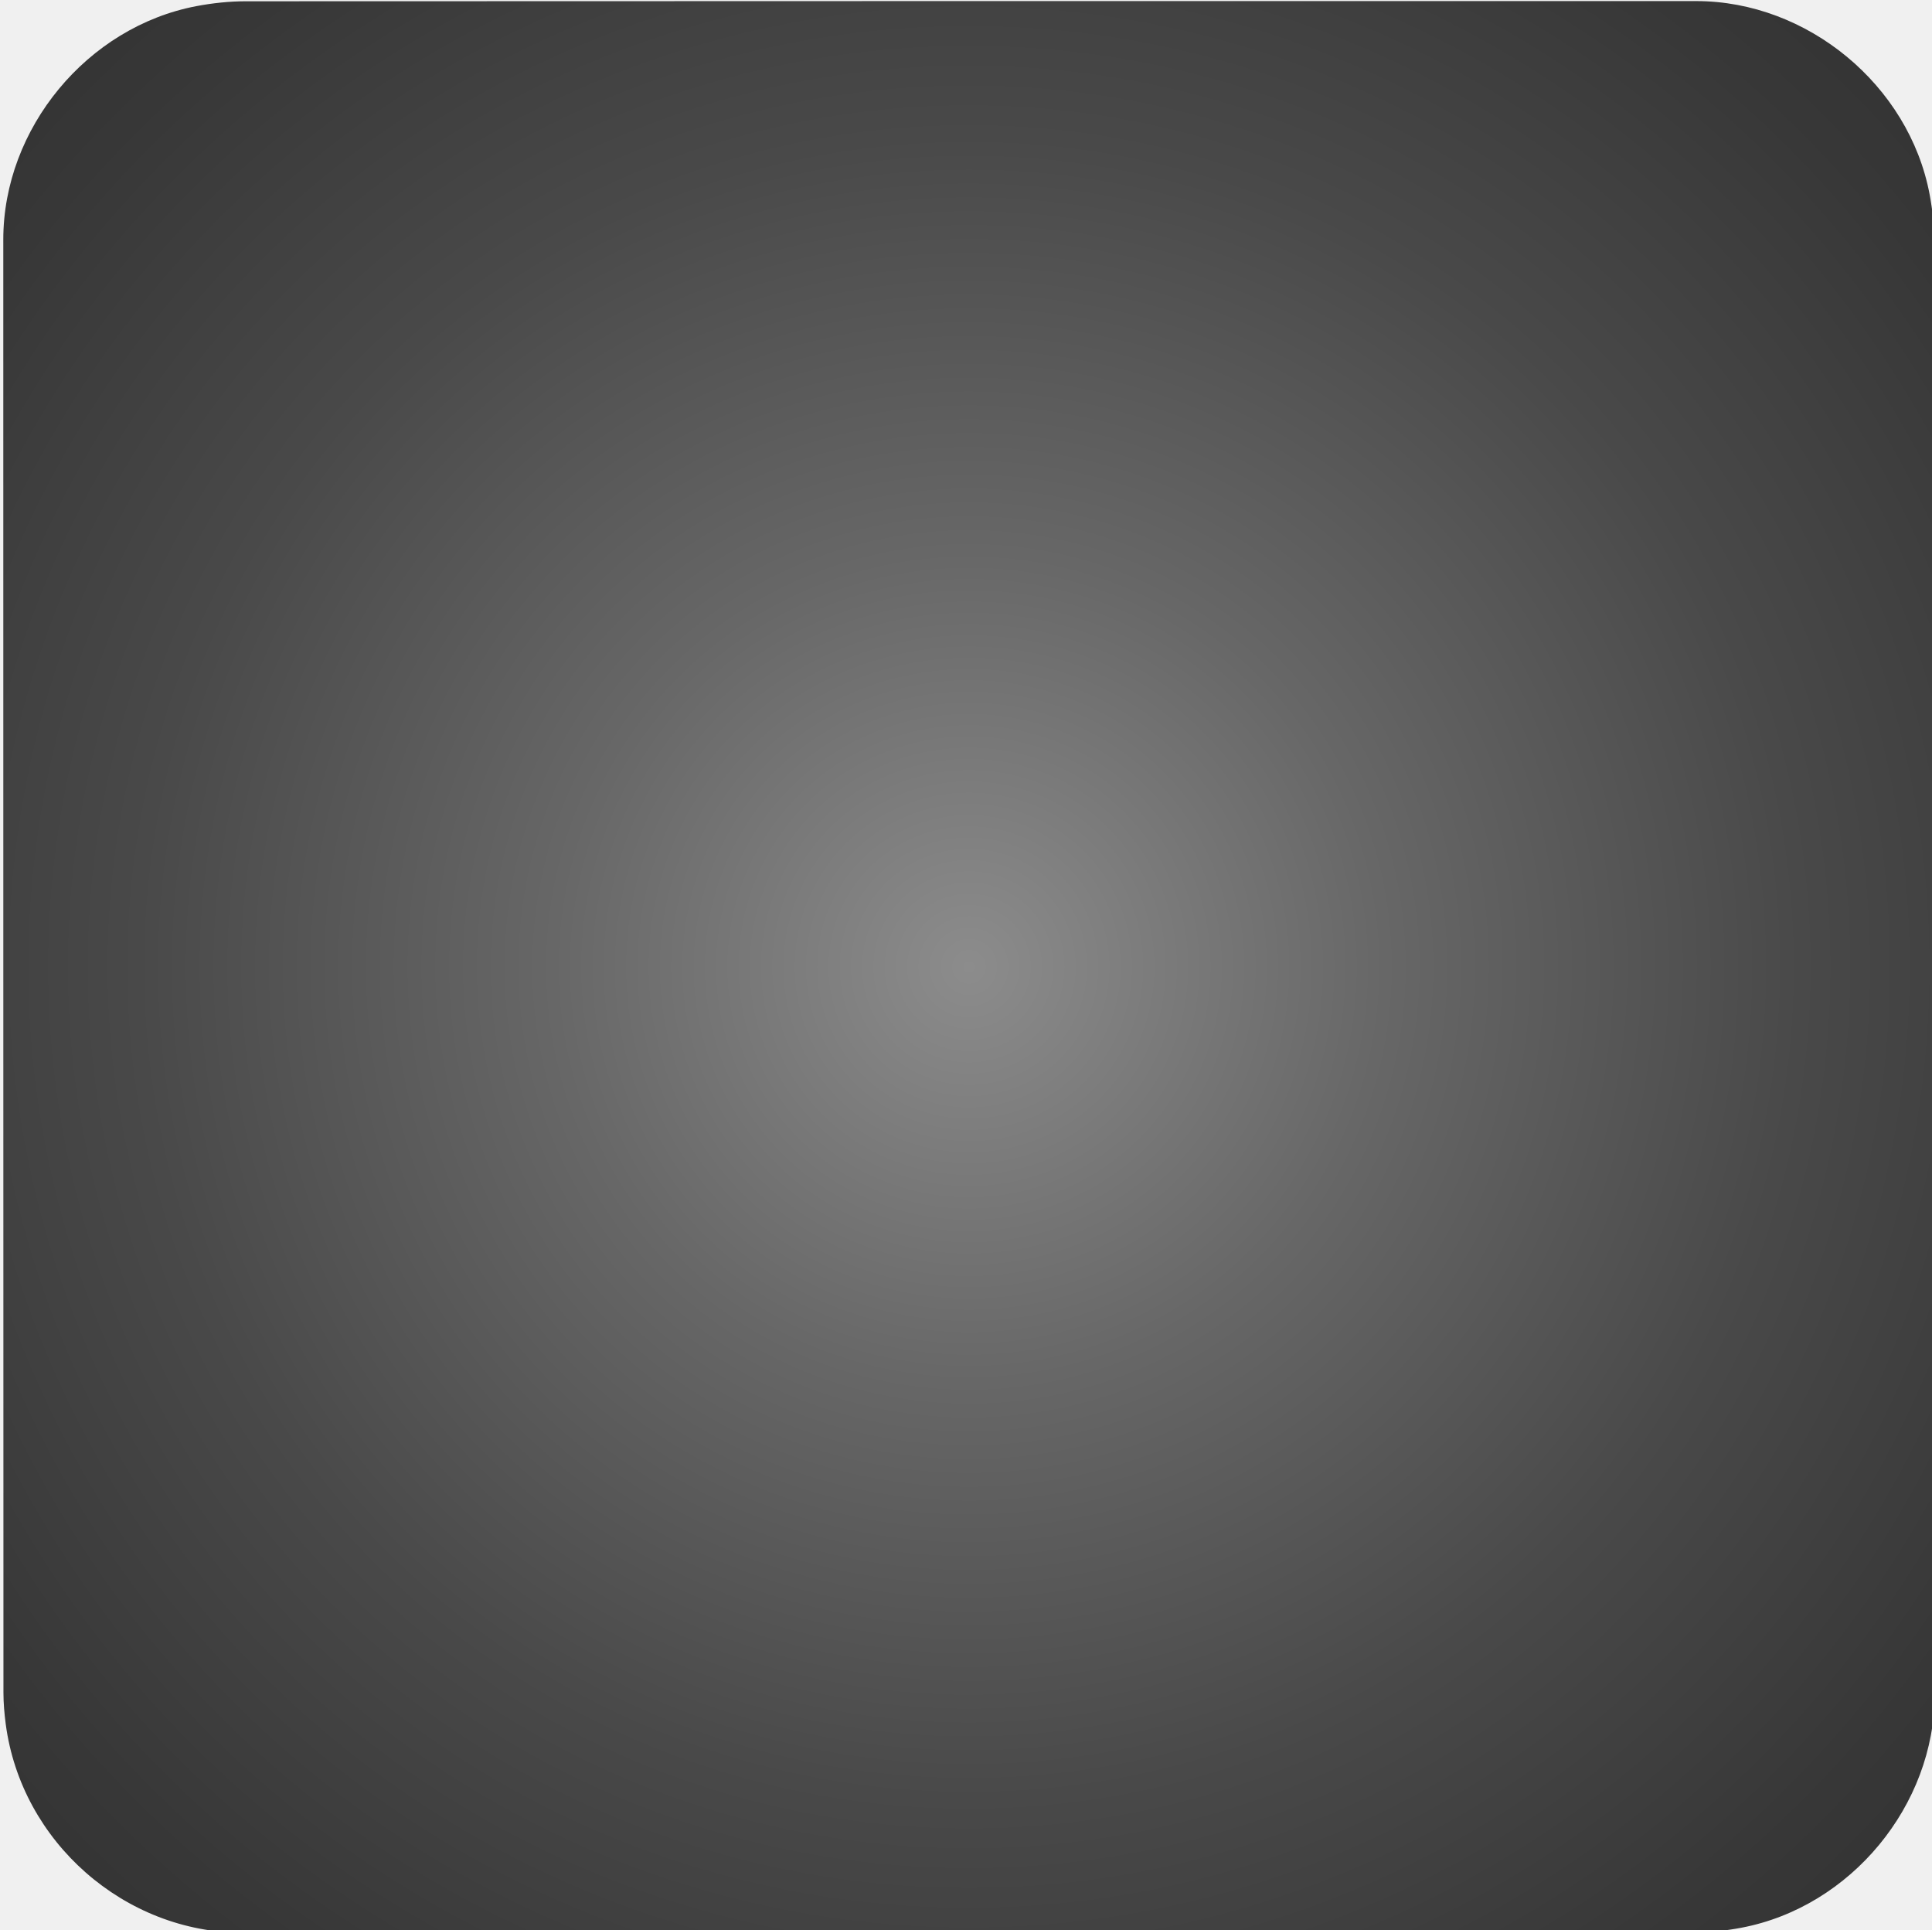
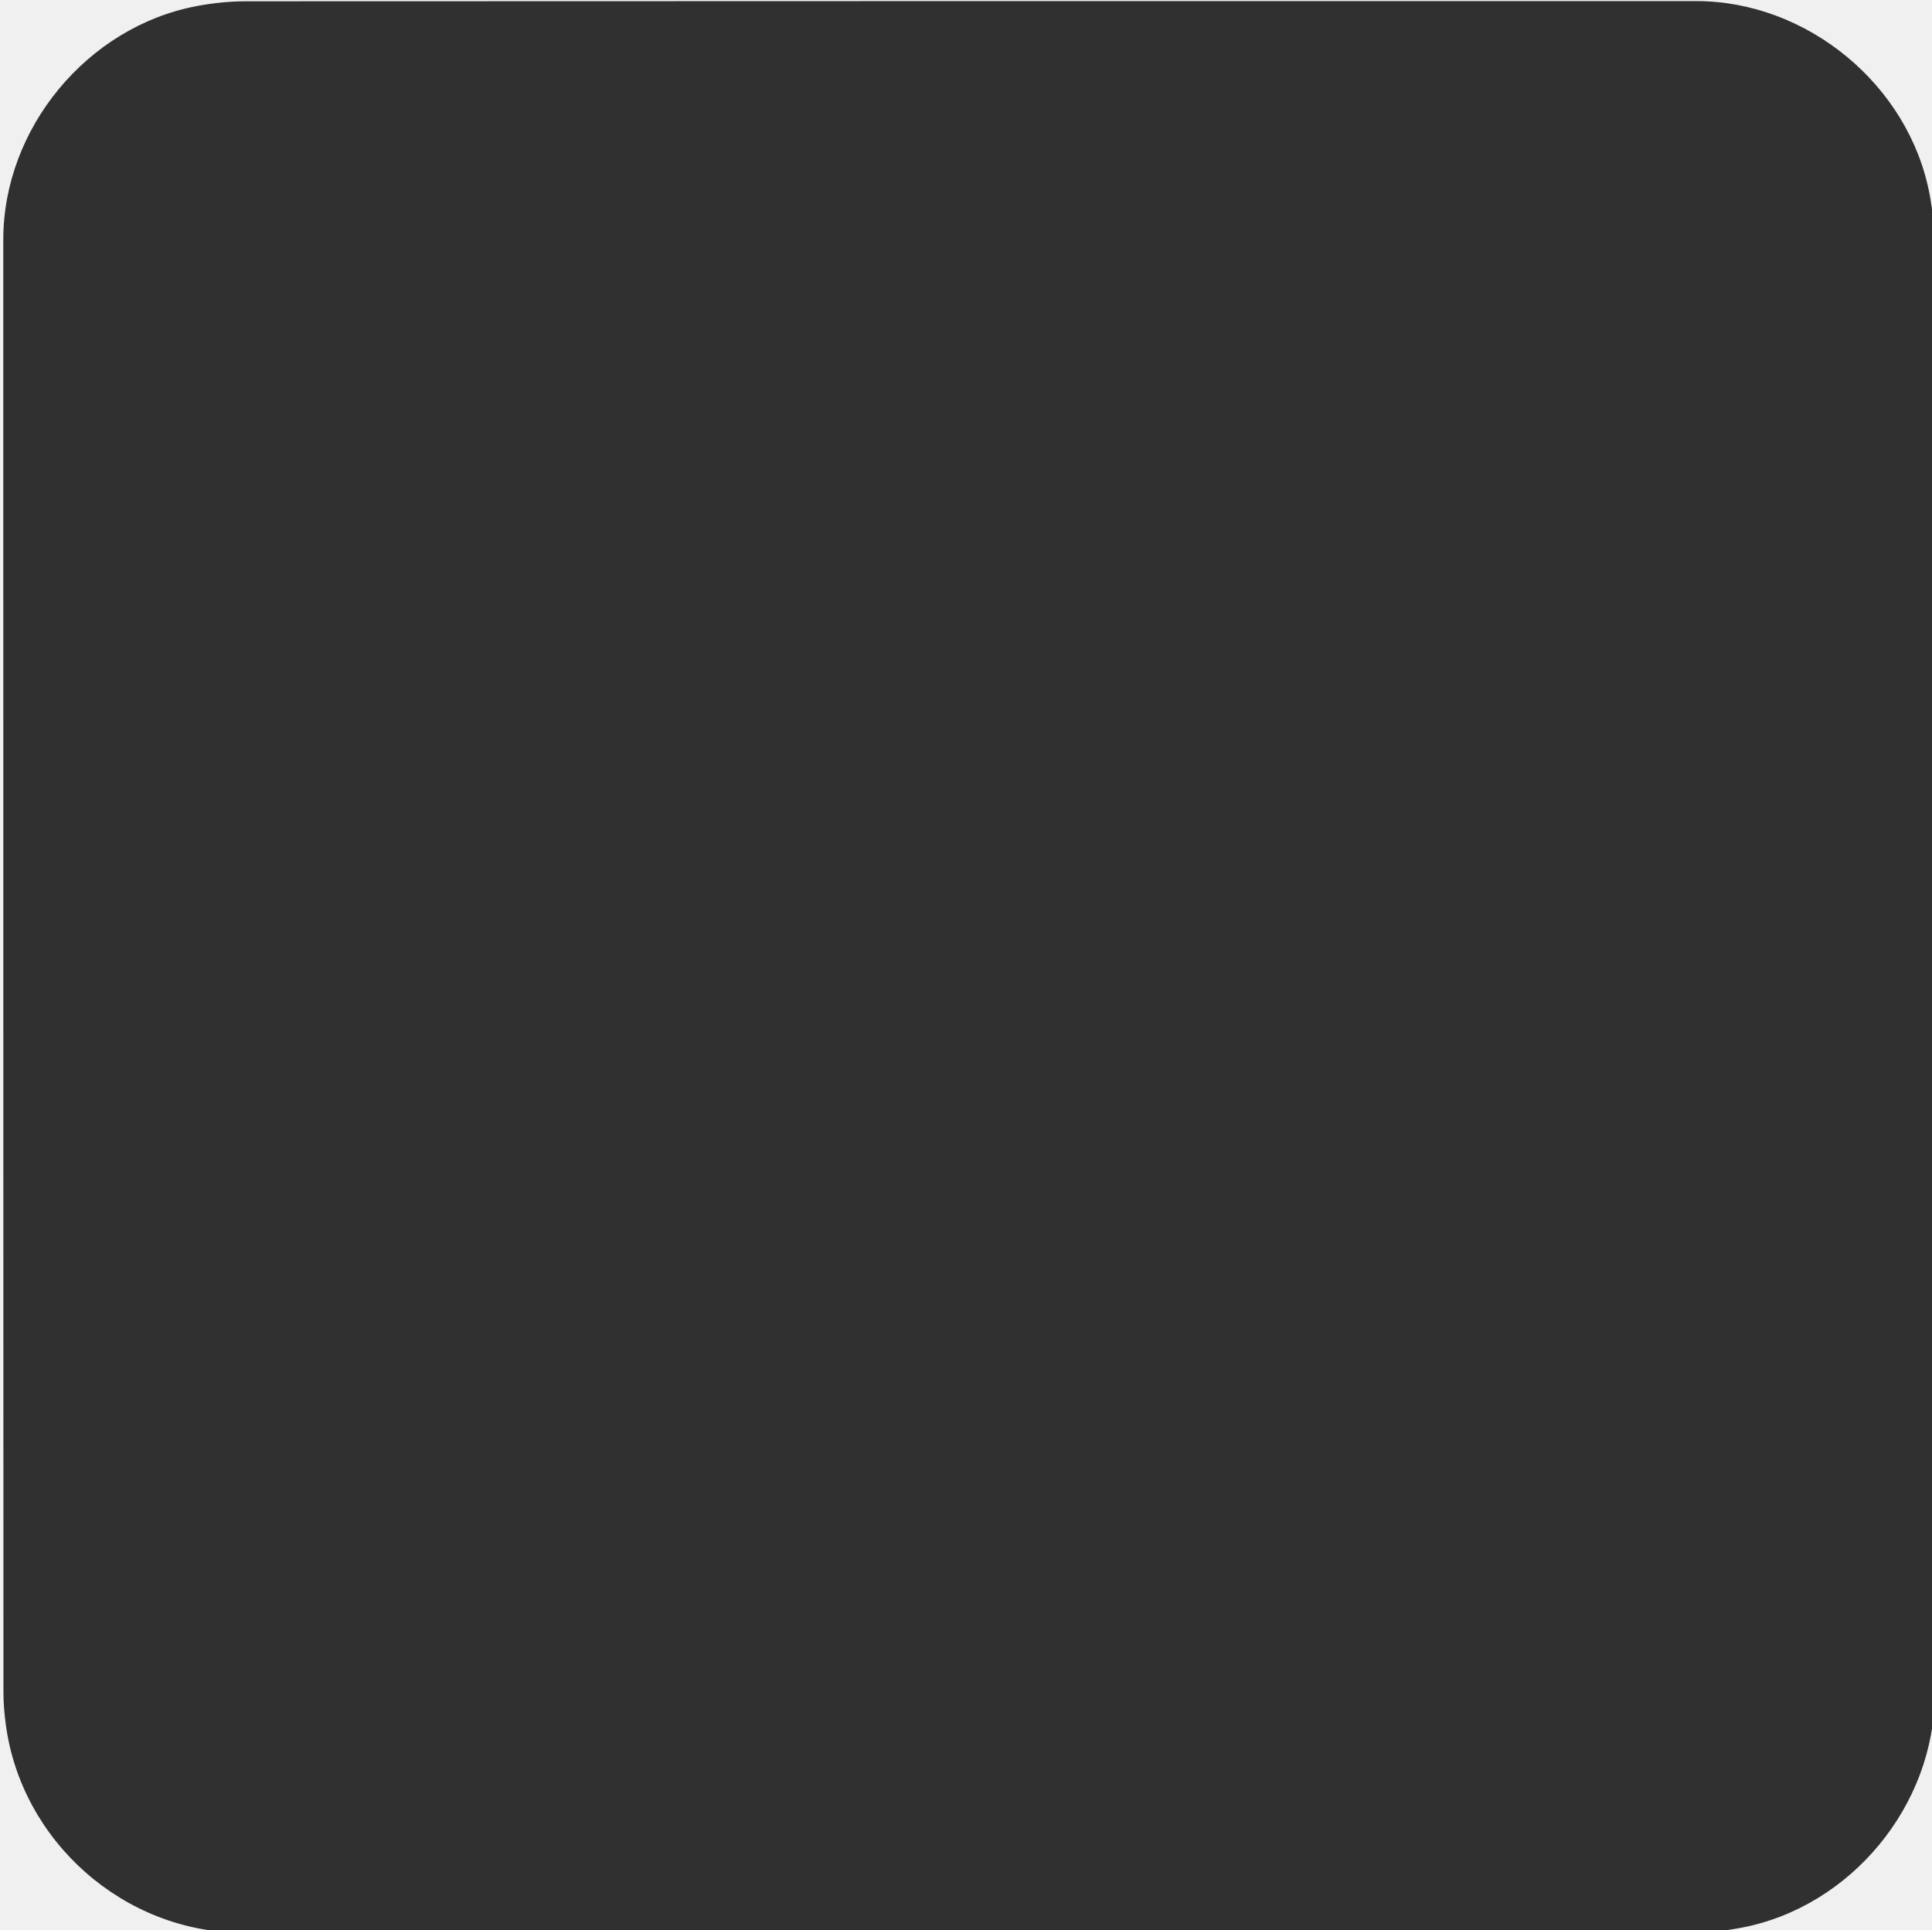
<svg xmlns="http://www.w3.org/2000/svg" id="euq90j4ukfc1" viewBox="0 0 499.17 498.38" shape-rendering="geometricPrecision" text-rendering="geometricPrecision">
  <style>
        #euq90j4ukfc3_tr {animation: euq90j4ukfc3_tr__tr 4000ms linear infinite normal forwards}@keyframes euq90j4ukfc3_tr__tr { 0% {transform: translate(-9.023254px,420.829px) rotate(100.8378deg);animation-timing-function: cubic-bezier(0.445,0.05,0.55,0.95)} 25% {transform: translate(-9.023254px,420.829px) rotate(-10.68203deg);animation-timing-function: cubic-bezier(0.39,0.575,0.565,1)} 30% {transform: translate(-9.023254px,420.829px) rotate(0deg)} 100% {transform: translate(-9.023254px,420.829px) rotate(0deg)} }#euq90j4ukfc8_to {animation: euq90j4ukfc8_to__to 4000ms linear infinite normal forwards}@keyframes euq90j4ukfc8_to__to { 0% {transform: translate(1px,0px)} 75% {transform: translate(1px,0px);animation-timing-function: cubic-bezier(0.39,0.575,0.565,1)} 85% {transform: translate(448.6489px,0px)} 100% {transform: translate(448.6489px,0px)} }#euq90j4ukfc11_to {animation: euq90j4ukfc11_to__to 4000ms linear infinite normal forwards}@keyframes euq90j4ukfc11_to__to { 0% {transform: translate(-5.873336px,421.459px)} 75% {transform: translate(-5.873336px,421.459px);animation-timing-function: cubic-bezier(0.39,0.575,0.565,1)} 85% {transform: translate(445.2455px,421.459px)} 100% {transform: translate(445.2455px,421.459px)} }#euq90j4ukfc13_to {animation: euq90j4ukfc13_to__to 4000ms linear infinite normal forwards}@keyframes euq90j4ukfc13_to__to { 0% {transform: translate(0px,-308.7188px)} 25% {transform: translate(0px,-308.7188px)} 45% {transform: translate(0px,0px)} 100% {transform: translate(0px,0px)} }#euq90j4ukfc14_to {animation: euq90j4ukfc14_to__to 4000ms linear infinite normal forwards}@keyframes euq90j4ukfc14_to__to { 0% {transform: translate(0px,0px)} 75% {transform: translate(0px,0px);animation-timing-function: cubic-bezier(0.39,0.575,0.565,1)} 85% {transform: translate(283.64px,0px)} 100% {transform: translate(283.64px,0px)} }#euq90j4ukfc15_to {animation: euq90j4ukfc15_to__to 4000ms linear infinite normal forwards}@keyframes euq90j4ukfc15_to__to { 0% {transform: translate(0px,0px)} 75% {transform: translate(0px,0px);animation-timing-function: cubic-bezier(0.39,0.575,0.565,1)} 85% {transform: translate(287.6px,0px)} 100% {transform: translate(287.6px,0px)} }
    </style>
  <defs>
    <radialGradient id="eo3z0svo1z33-fill" cx="250.357" cy="249.77" r="383.734" spreadMethod="pad" gradientUnits="userSpaceOnUse">
      <stop offset="0" style="stop-color:#8C8C8C" />
      <stop offset="0.28" style="stop-color:#676767" />
      <stop offset="0.56" style="stop-color:#494949" />
      <stop offset="0.8" style="stop-color:#373737" />
      <stop offset="0.971" style="stop-color:#303030" />
    </radialGradient>
  </defs>
  <g id="eo3z0svo1z32">
-     <path id="eo3z0svo1z33" d="M499.86,249.83C499.86,312.44,499.86,375.05,499.86,437.67C499.86,466.37,478.22,492.6,449.95,497.98C445.77,498.77,441.45,499.23,437.2,499.23C312.4,499.3,187.59,499.28,62.79,499.28C32.19,499.28,5.49,475.81,1.48,445.37C1.13,442.68,0.89,439.96,0.89,437.25C0.85,312.12,0.85,187,0.85,61.89C0.85,33.18,22.51,6.94,50.76,1.58C54.94,0.79,59.26,0.33,63.51,0.33C188.42,0.26,313.32,0.28,438.24,0.28C466.95,0.28,493.22,21.96,498.55,50.19C499.34,54.37,499.79,58.69,499.8,62.94C499.88,125.23,499.86,187.53,499.86,249.83Z" fill="url(#eo3z0svo1z33-fill)" stroke="none" stroke-width="1" />
+     <path id="eo3z0svo1z33" d="M499.86,249.83C499.86,312.44,499.86,375.05,499.86,437.67C499.86,466.37,478.22,492.6,449.95,497.98C445.77,498.77,441.45,499.23,437.2,499.23C312.4,499.3,187.59,499.28,62.79,499.28C32.19,499.28,5.49,475.81,1.48,445.37C1.13,442.68,0.89,439.96,0.89,437.25C0.85,312.12,0.85,187,0.85,61.89C0.85,33.18,22.51,6.94,50.76,1.58C54.94,0.79,59.26,0.33,63.51,0.33C188.42,0.26,313.32,0.28,438.24,0.28C466.95,0.28,493.22,21.96,498.55,50.19C499.34,54.37,499.79,58.69,499.8,62.94C499.88,125.23,499.86,187.53,499.86,249.83Z" fill="#303030" stroke="none" stroke-width="1" />
  </g>
  <g id="euq90j4ukfc3_tr" transform="translate(-9.023254,420.829) rotate(100.8378)">
    <g id="euq90j4ukfc3" transform="translate(9.023254,-420.829)">
      <g id="euq90j4ukfc4">
        <g id="euq90j4ukfc5">
          <g id="euq90j4ukfc6" />
          <g id="euq90j4ukfc7" opacity="0.29">
            <g id="euq90j4ukfc8_to" transform="translate(1,0)">
              <path id="euq90j4ukfc8" d="M253.7,386.18C233.63,385.84,211.57,385.6,189.52,385.03C174.53,384.64,159.53,384.17,144.58,383.05C129.74,381.94,114.81,380.85,100.21,378.2C77.81,374.13,64.21,359.97,58.98,337.89C55.82,324.55,54.24,310.95,53.55,297.28C52.56,277.54,51.5,257.78,51.36,238.02C51.25,222.48,52.18,206.91,53.22,191.39C54.28,175.58,55.51,159.7,59.91,144.38C65.7,124.21,79.15,111.63,99.69,107.58C110.76,105.4,122.12,104.39,133.4,103.54C177.09,100.25,220.87,99.68,264.66,99.77C288.66,99.82,312.66,100.48,336.65,101.22C351.47,101.67,366.3,102.44,381.07,103.69C392.34,104.64,403.77,105.56,414.68,108.27C435.22,113.36,447.67,127.17,452.48,147.74C455.62,161.17,457.26,174.84,457.92,188.59C458.9,208.9,459.79,229.23,460.09,249.56C460.27,261.86,459.54,274.2,458.76,286.49C457.59,304.98,456.58,323.56,451.5,341.49C445.81,361.58,432.32,374.1,411.89,378.16C400.74,380.38,389.3,381.34,377.94,382.23C337.26,385.42,296.46,385.57,253.7,386.18Z" transform="translate(0,0)" fill="#000000" stroke="none" stroke-width="1" />
            </g>
          </g>
        </g>
      </g>
      <g id="euq90j4ukfc9">
        <g id="euq90j4ukfc10">
          <g id="euq90j4ukfc11_to" transform="translate(-5.873336,421.459)">
            <path id="euq90j4ukfc11" d="M251.23,381.26C231.16,380.92,209.1,380.68,187.05,380.11C172.06,379.72,157.06,379.25,142.11,378.13C127.27,377.02,112.34,375.93,97.74,373.28C75.34,369.21,61.74,355.05,56.51,332.97C53.35,319.63,51.77,306.03,51.08,292.36C50.09,272.62,49.03,252.86,48.89,233.1C48.78,217.56,49.71,201.99,50.75,186.47C51.81,170.66,53.04,154.78,57.44,139.46C63.23,119.29,76.68,106.71,97.22,102.66C108.29,100.48,119.65,99.47,130.93,98.62C174.62,95.33,218.4,94.76,262.19,94.85C286.19,94.9,310.19,95.56,334.18,96.3C349,96.75,363.83,97.52,378.6,98.77C389.87,99.72,401.3,100.64,412.21,103.35C432.75,108.44,445.2,122.25,450.01,142.82C453.15,156.25,454.79,169.92,455.45,183.67C456.43,203.98,457.32,224.31,457.62,244.64C457.8,256.94,457.07,269.28,456.29,281.57C455.12,300.06,454.11,318.64,449.03,336.57C443.34,356.66,429.85,369.18,409.42,373.24C398.27,375.46,386.83,376.42,375.47,377.31C334.79,380.5,294,380.65,251.23,381.26Z" transform="translate(5.873336,-421.459)" fill="rgb(200,3,10)" stroke="none" stroke-width="1" />
          </g>
        </g>
        <g id="euq90j4ukfc12" opacity="0.29" />
      </g>
    </g>
  </g>
  <g id="euq90j4ukfc13_to" transform="translate(0,-308.7188)">
    <g id="euq90j4ukfc13" transform="translate(0,0)">
      <g id="euq90j4ukfc14_to" transform="translate(0,0)">
        <path id="euq90j4ukfc14" d="M216.36,183.16C216.36,224.18,216.36,264.73,216.36,305.64C251.81,285.16,286.95,264.87,322.39,244.4C286.89,223.89,251.78,203.61,216.36,183.16Z" transform="translate(0,0)" fill="rgb(0,0,0)" fill-opacity="0.31" stroke="none" stroke-width="1" />
      </g>
      <g id="euq90j4ukfc15_to" transform="translate(0,0)">
        <path id="euq90j4ukfc15" d="M212.4,176.72C212.4,217.74,212.4,258.29,212.4,299.2C247.85,278.72,282.99,258.43,318.43,237.96C282.93,217.45,247.82,197.18,212.4,176.72Z" transform="translate(0,0)" fill="#fff" stroke="none" stroke-width="1" />
      </g>
    </g>
  </g>
</svg>
